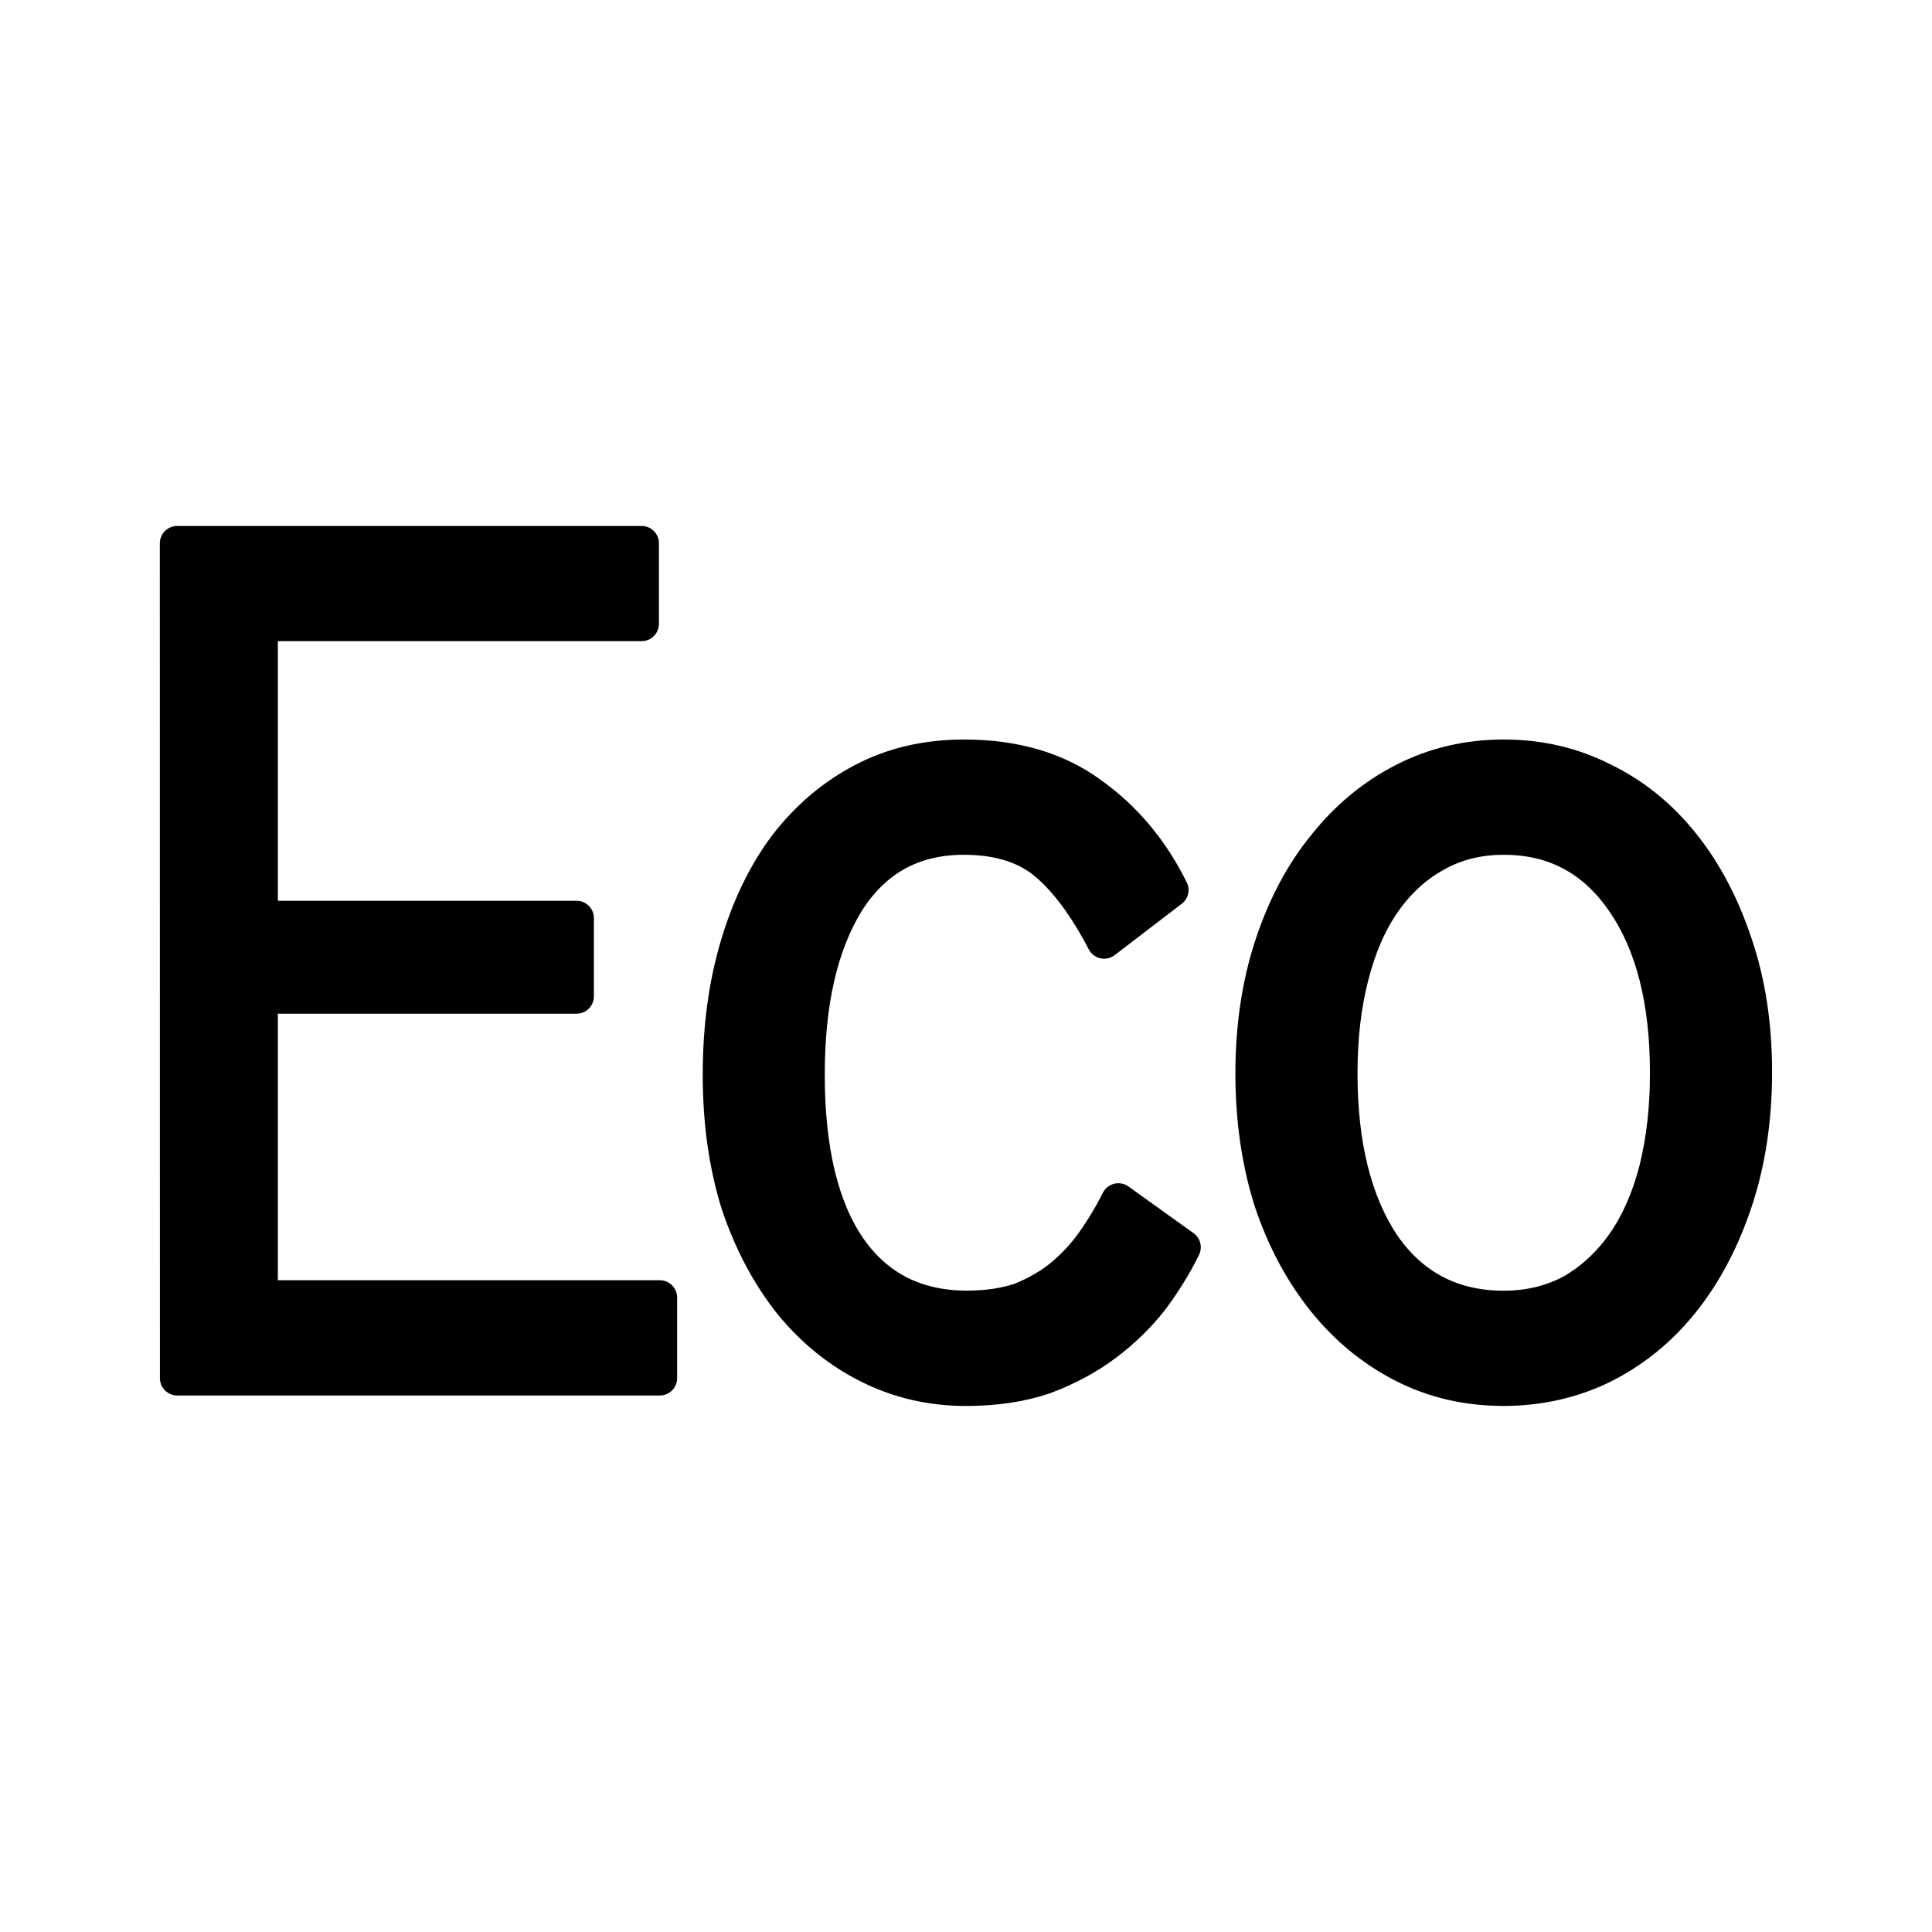
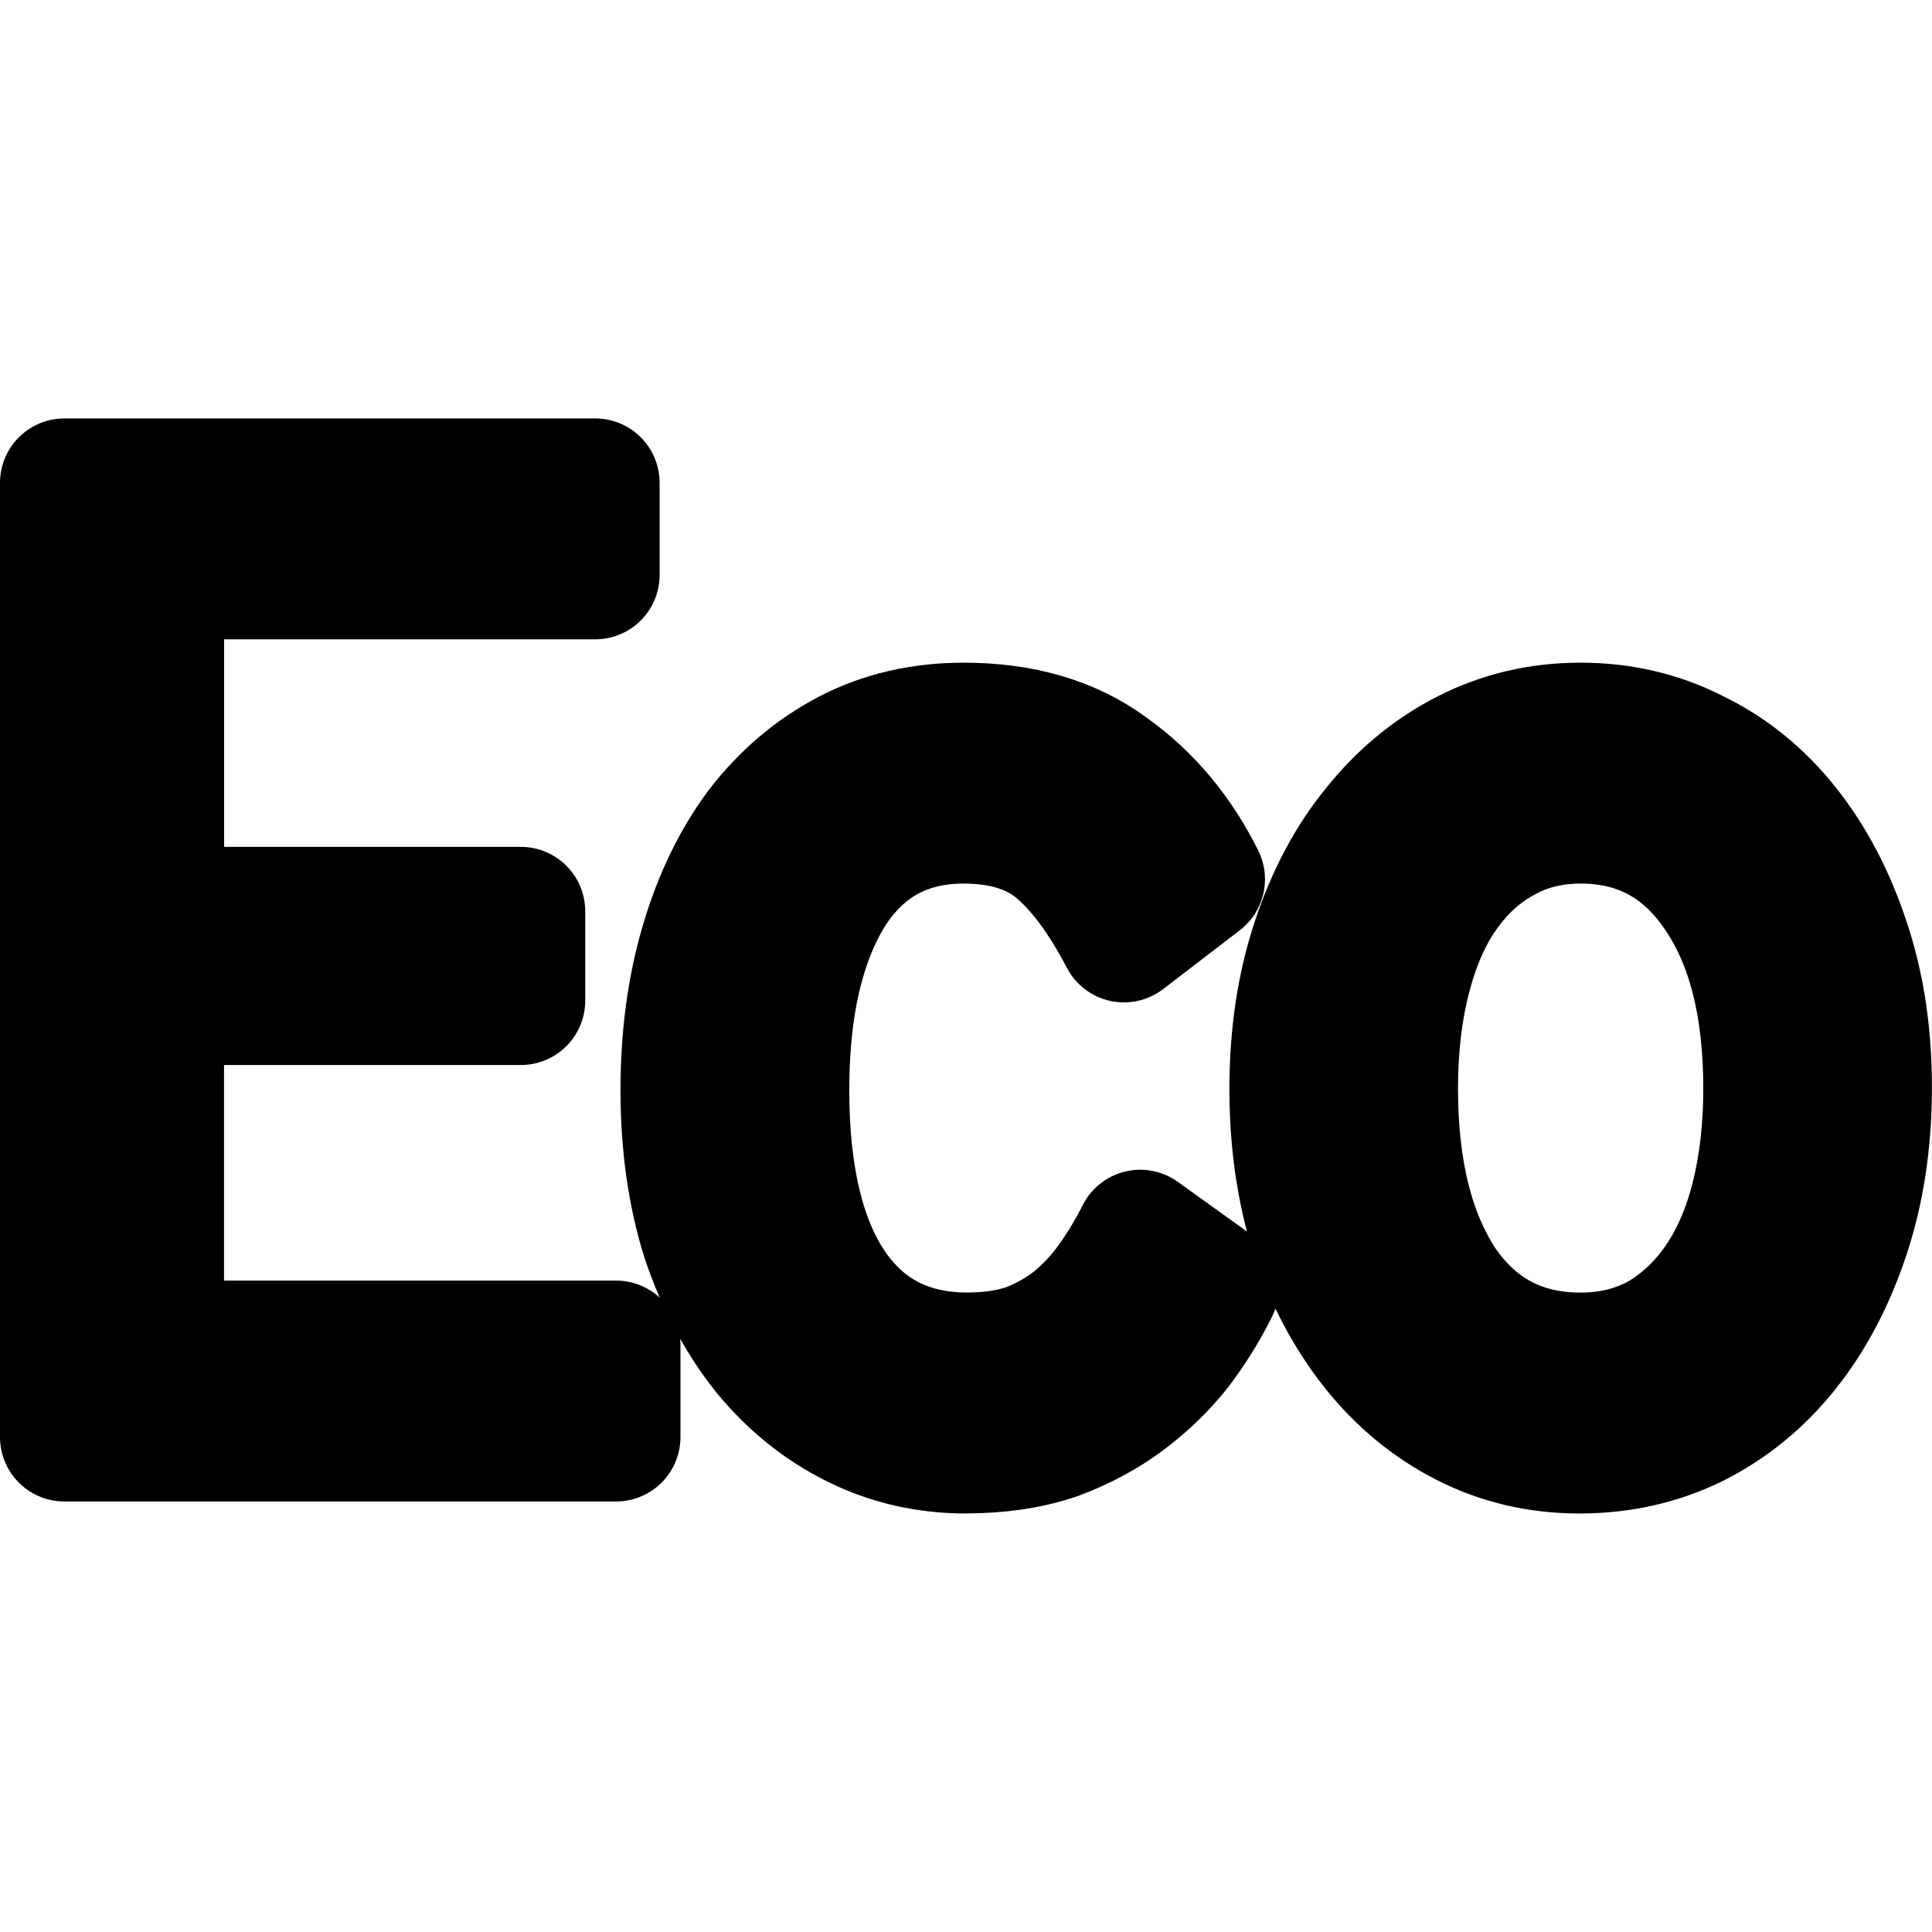
<svg xmlns="http://www.w3.org/2000/svg" width="24" height="24" viewBox="0 0 24 24">
-   <path d="M2.201 6.749H7.97v1H3.236v3.656h3.926v.972H3.236v3.742h4.96v1.001H2.202ZM12 17.25q-.644 0-1.2-.276t-.972-.783q-.416-.522-.656-1.233-.227-.725-.227-1.61 0-.87.215-1.596.214-.725.605-1.247.404-.523.96-.813t1.25-.29q.946 0 1.577.464.631.45.997 1.19l-.833.638q-.34-.653-.72-.972t-1.022-.319q-.946 0-1.451.798-.493.798-.493 2.147 0 1.407.518 2.16.518.74 1.464.74.379 0 .67-.1.29-.117.504-.291.227-.188.392-.42.176-.247.315-.523l.808.58q-.164.334-.404.653-.24.305-.568.551t-.758.407q-.428.145-.971.145zm6.68-1.001q.467 0 .846-.203.379-.218.644-.595t.404-.914q.138-.551.138-1.204 0-1.349-.542-2.132-.543-.798-1.49-.798-.48 0-.858.218-.366.203-.631.58t-.404.928q-.139.537-.139 1.204 0 1.335.53 2.133.543.783 1.502.783zm-.012 1q-.67 0-1.237-.29t-.985-.812-.656-1.233q-.228-.725-.228-1.581 0-.87.24-1.595t.657-1.233q.416-.523.984-.813t1.237-.29q.67 0 1.237.29.568.276.985.798t.656 1.248q.24.71.24 1.58t-.24 1.596-.656 1.248-.997.812q-.568.276-1.237.276z" stroke="#000" stroke-width=".431" stroke-linejoin="round" />
+   <path d="M.8 5.998h6.594v1.144h-5.41v4.178H6.47v1.11H1.983v4.278h5.67v1.144H.8ZM12 18.001q-.736 0-1.37-.315-.636-.315-1.112-.895-.476-.597-.75-1.41-.26-.828-.26-1.84 0-.994.246-1.823.245-.829.692-1.426.462-.597 1.096-.928t1.429-.332q1.082 0 1.803.53.721.515 1.14 1.36l-.952.73q-.39-.747-.823-1.111t-1.168-.365q-1.082 0-1.66.912Q9.75 12 9.75 13.54q0 1.609.592 2.47.59.846 1.673.846.433 0 .765-.116.332-.132.577-.331.26-.216.447-.481.202-.282.36-.597l.924.663q-.187.382-.462.746-.274.348-.649.63t-.865.464q-.491.166-1.111.166zm7.635-1.144q.534 0 .967-.232.433-.248.736-.68t.461-1.044q.16-.63.16-1.376 0-1.542-.621-2.437-.62-.912-1.703-.912-.548 0-.98.249-.419.232-.722.663t-.462 1.06q-.159.614-.159 1.377 0 1.525.607 2.437.62.895 1.716.895zm-.014 1.144q-.765 0-1.414-.331-.65-.332-1.125-.929t-.75-1.409q-.26-.829-.26-1.807 0-.995.274-1.824t.75-1.409q.476-.597 1.125-.928.65-.332 1.414-.332t1.414.332q.65.315 1.126.911t.75 1.426q.274.813.274 1.807t-.274 1.824-.75 1.426q-.476.597-1.14.928-.65.315-1.414.315z" stroke="#000" stroke-width="1.6" stroke-linejoin="round" />
</svg>
